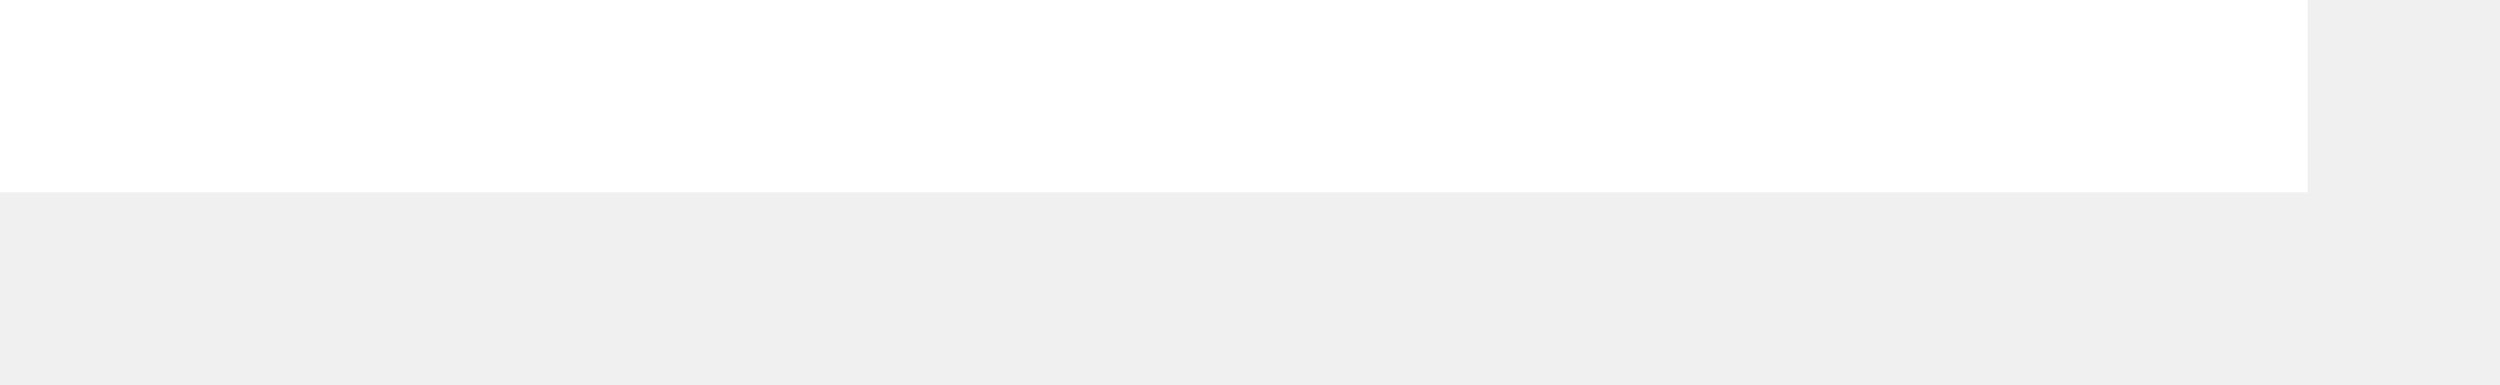
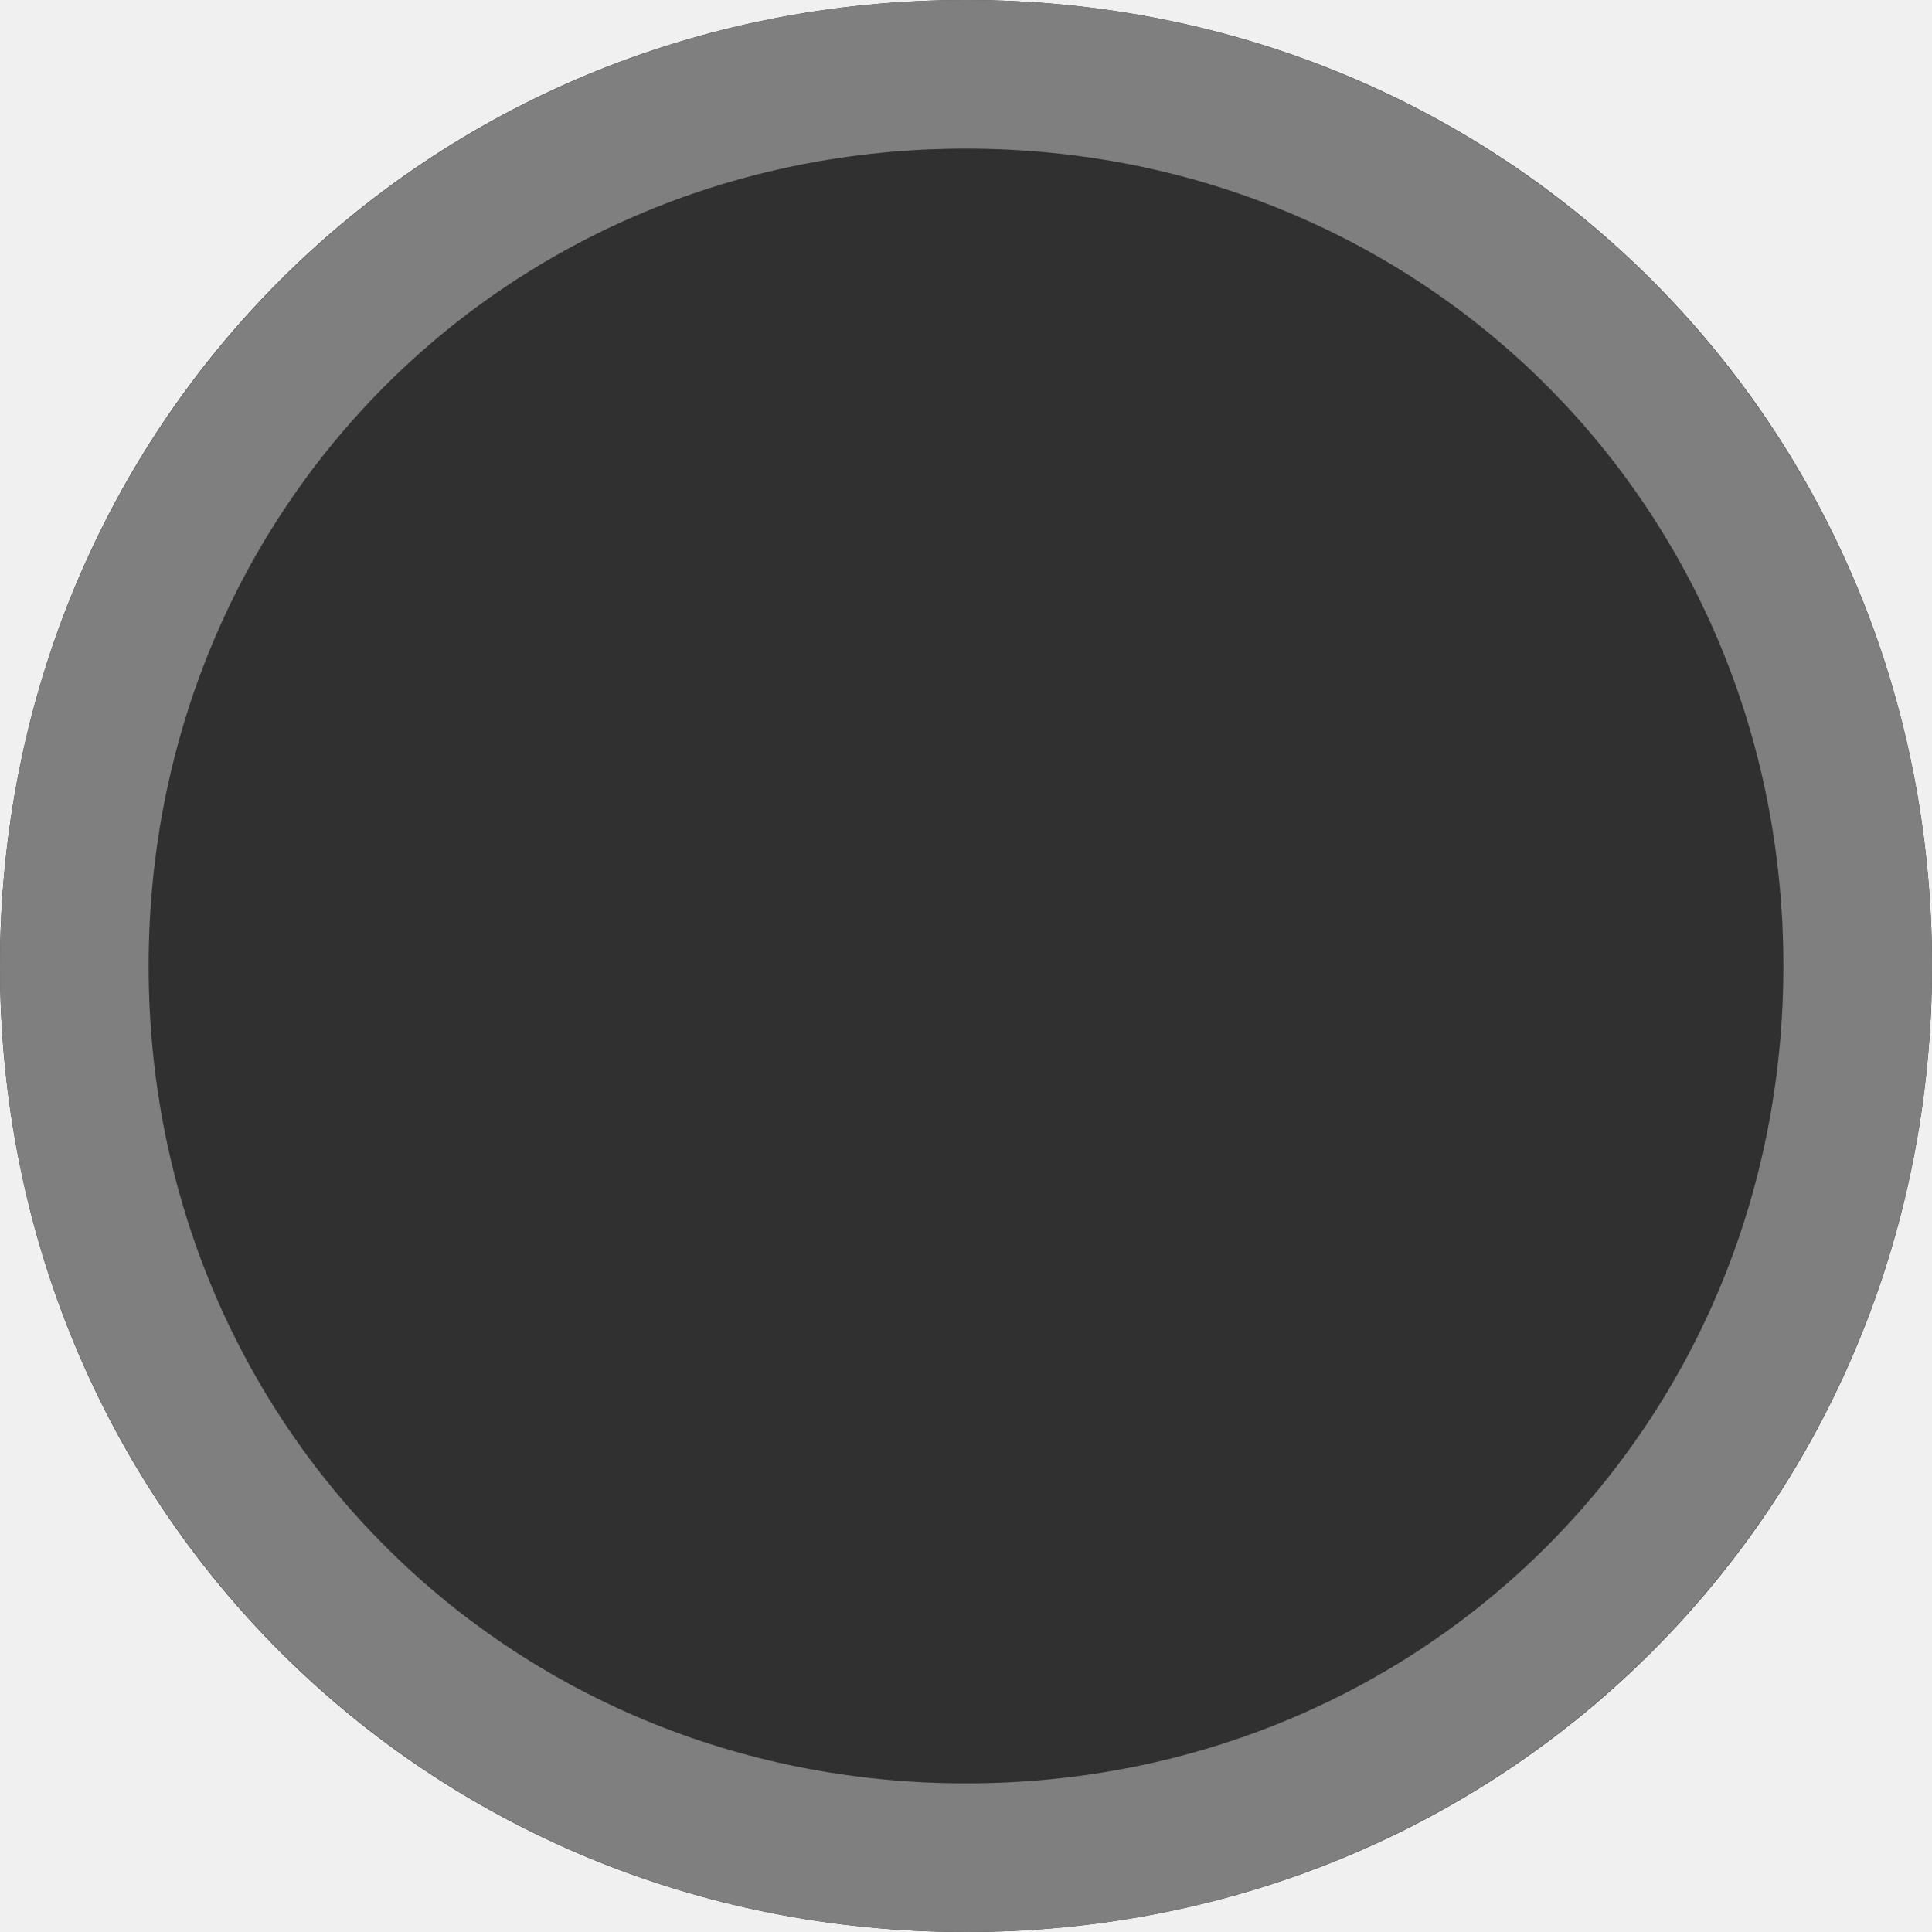
- <svg xmlns="http://www.w3.org/2000/svg" version="1.1" width="13px" height="2px">
-   <g transform="matrix(1 0 0 1 -563 -257 )">
-     <path d="M 563 257.5  L 575 257.5  " stroke-width="1" stroke="#ffffff" fill="none" />
+ <svg xmlns="http://www.w3.org/2000/svg" version="1.1" width="13px" height="13px">
+   <g transform="matrix(1 0 0 1 -755 -116 )">
+     <path d="M 761.5 116  C 765.14 116  768 118.86  768 122.5  C 768 126.14  765.14 129  761.5 129  C 757.86 129  755 126.14  755 122.5  C 755 118.86  757.86 116  761.5 116  Z " fill-rule="nonzero" fill="#303030" stroke="none" />
+     <path d="M 761.5 116.5  C 764.86 116.5  767.5 119.14  767.5 122.5  C 767.5 125.86  764.86 128.5  761.5 128.5  C 758.14 128.5  755.5 125.86  755.5 122.5  C 755.5 119.14  758.14 116.5  761.5 116.5  Z " stroke-width="1" stroke="#7f7f7f" fill="none" />
  </g>
</svg>
